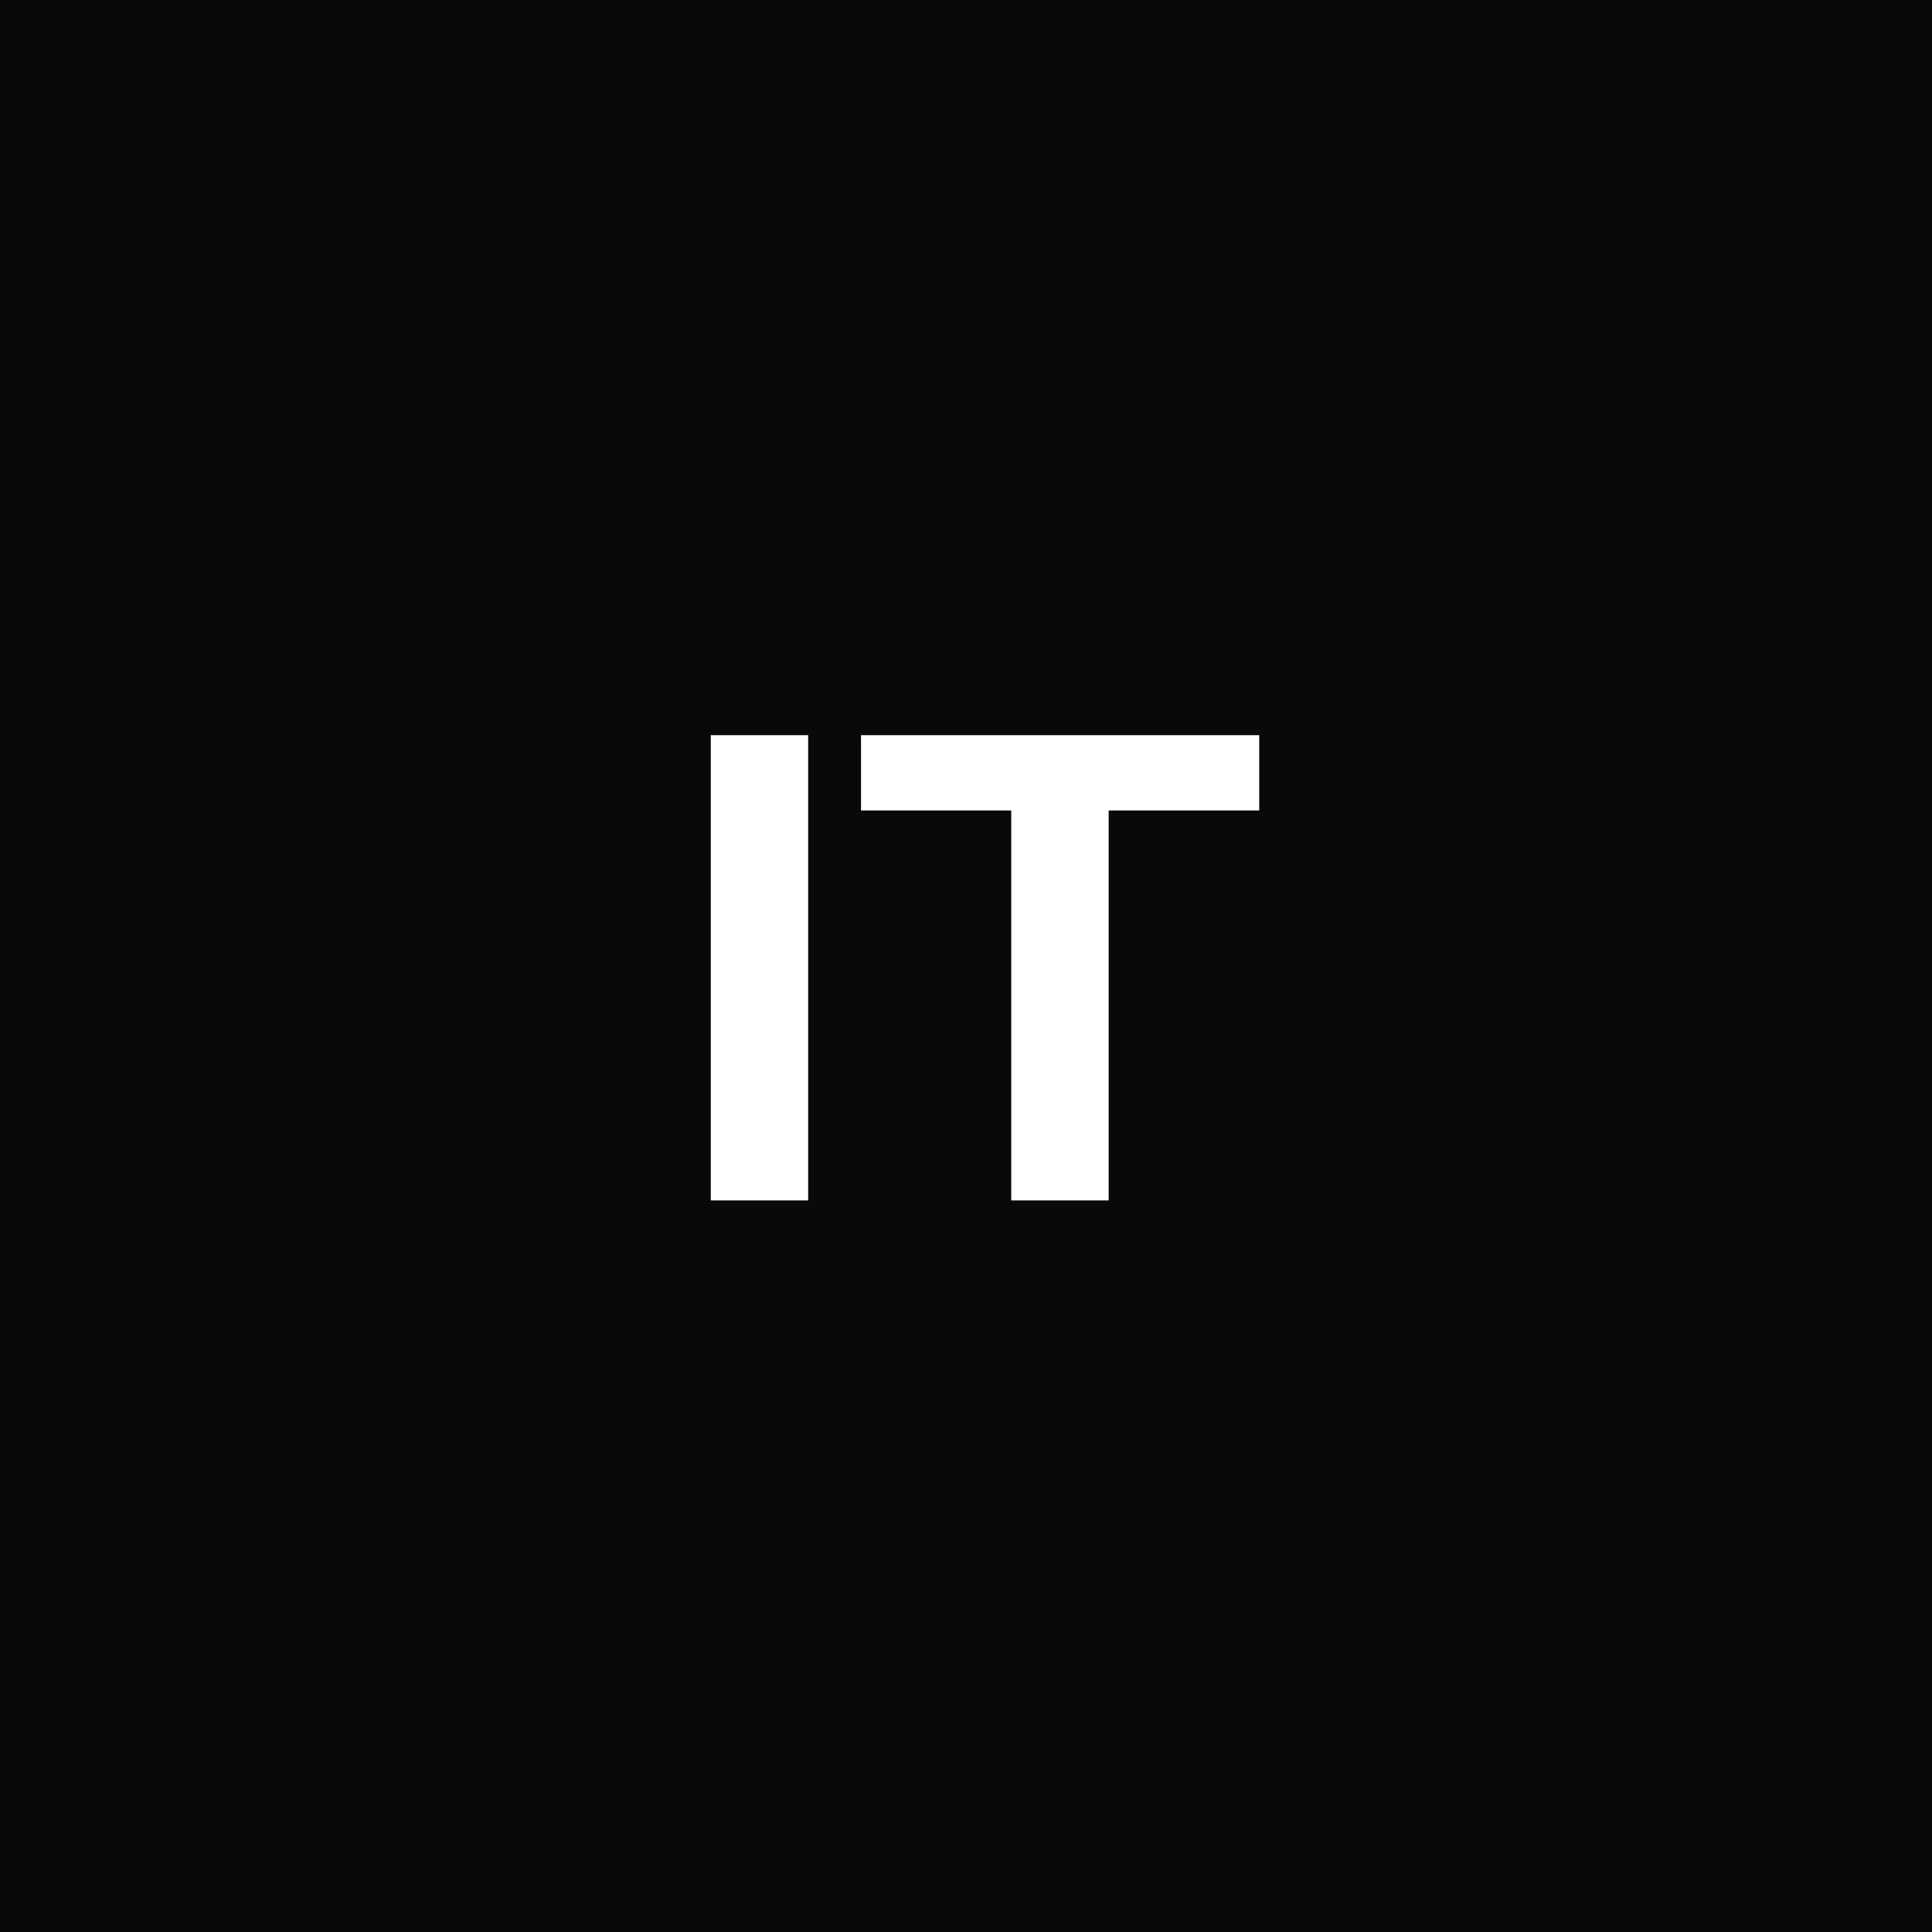
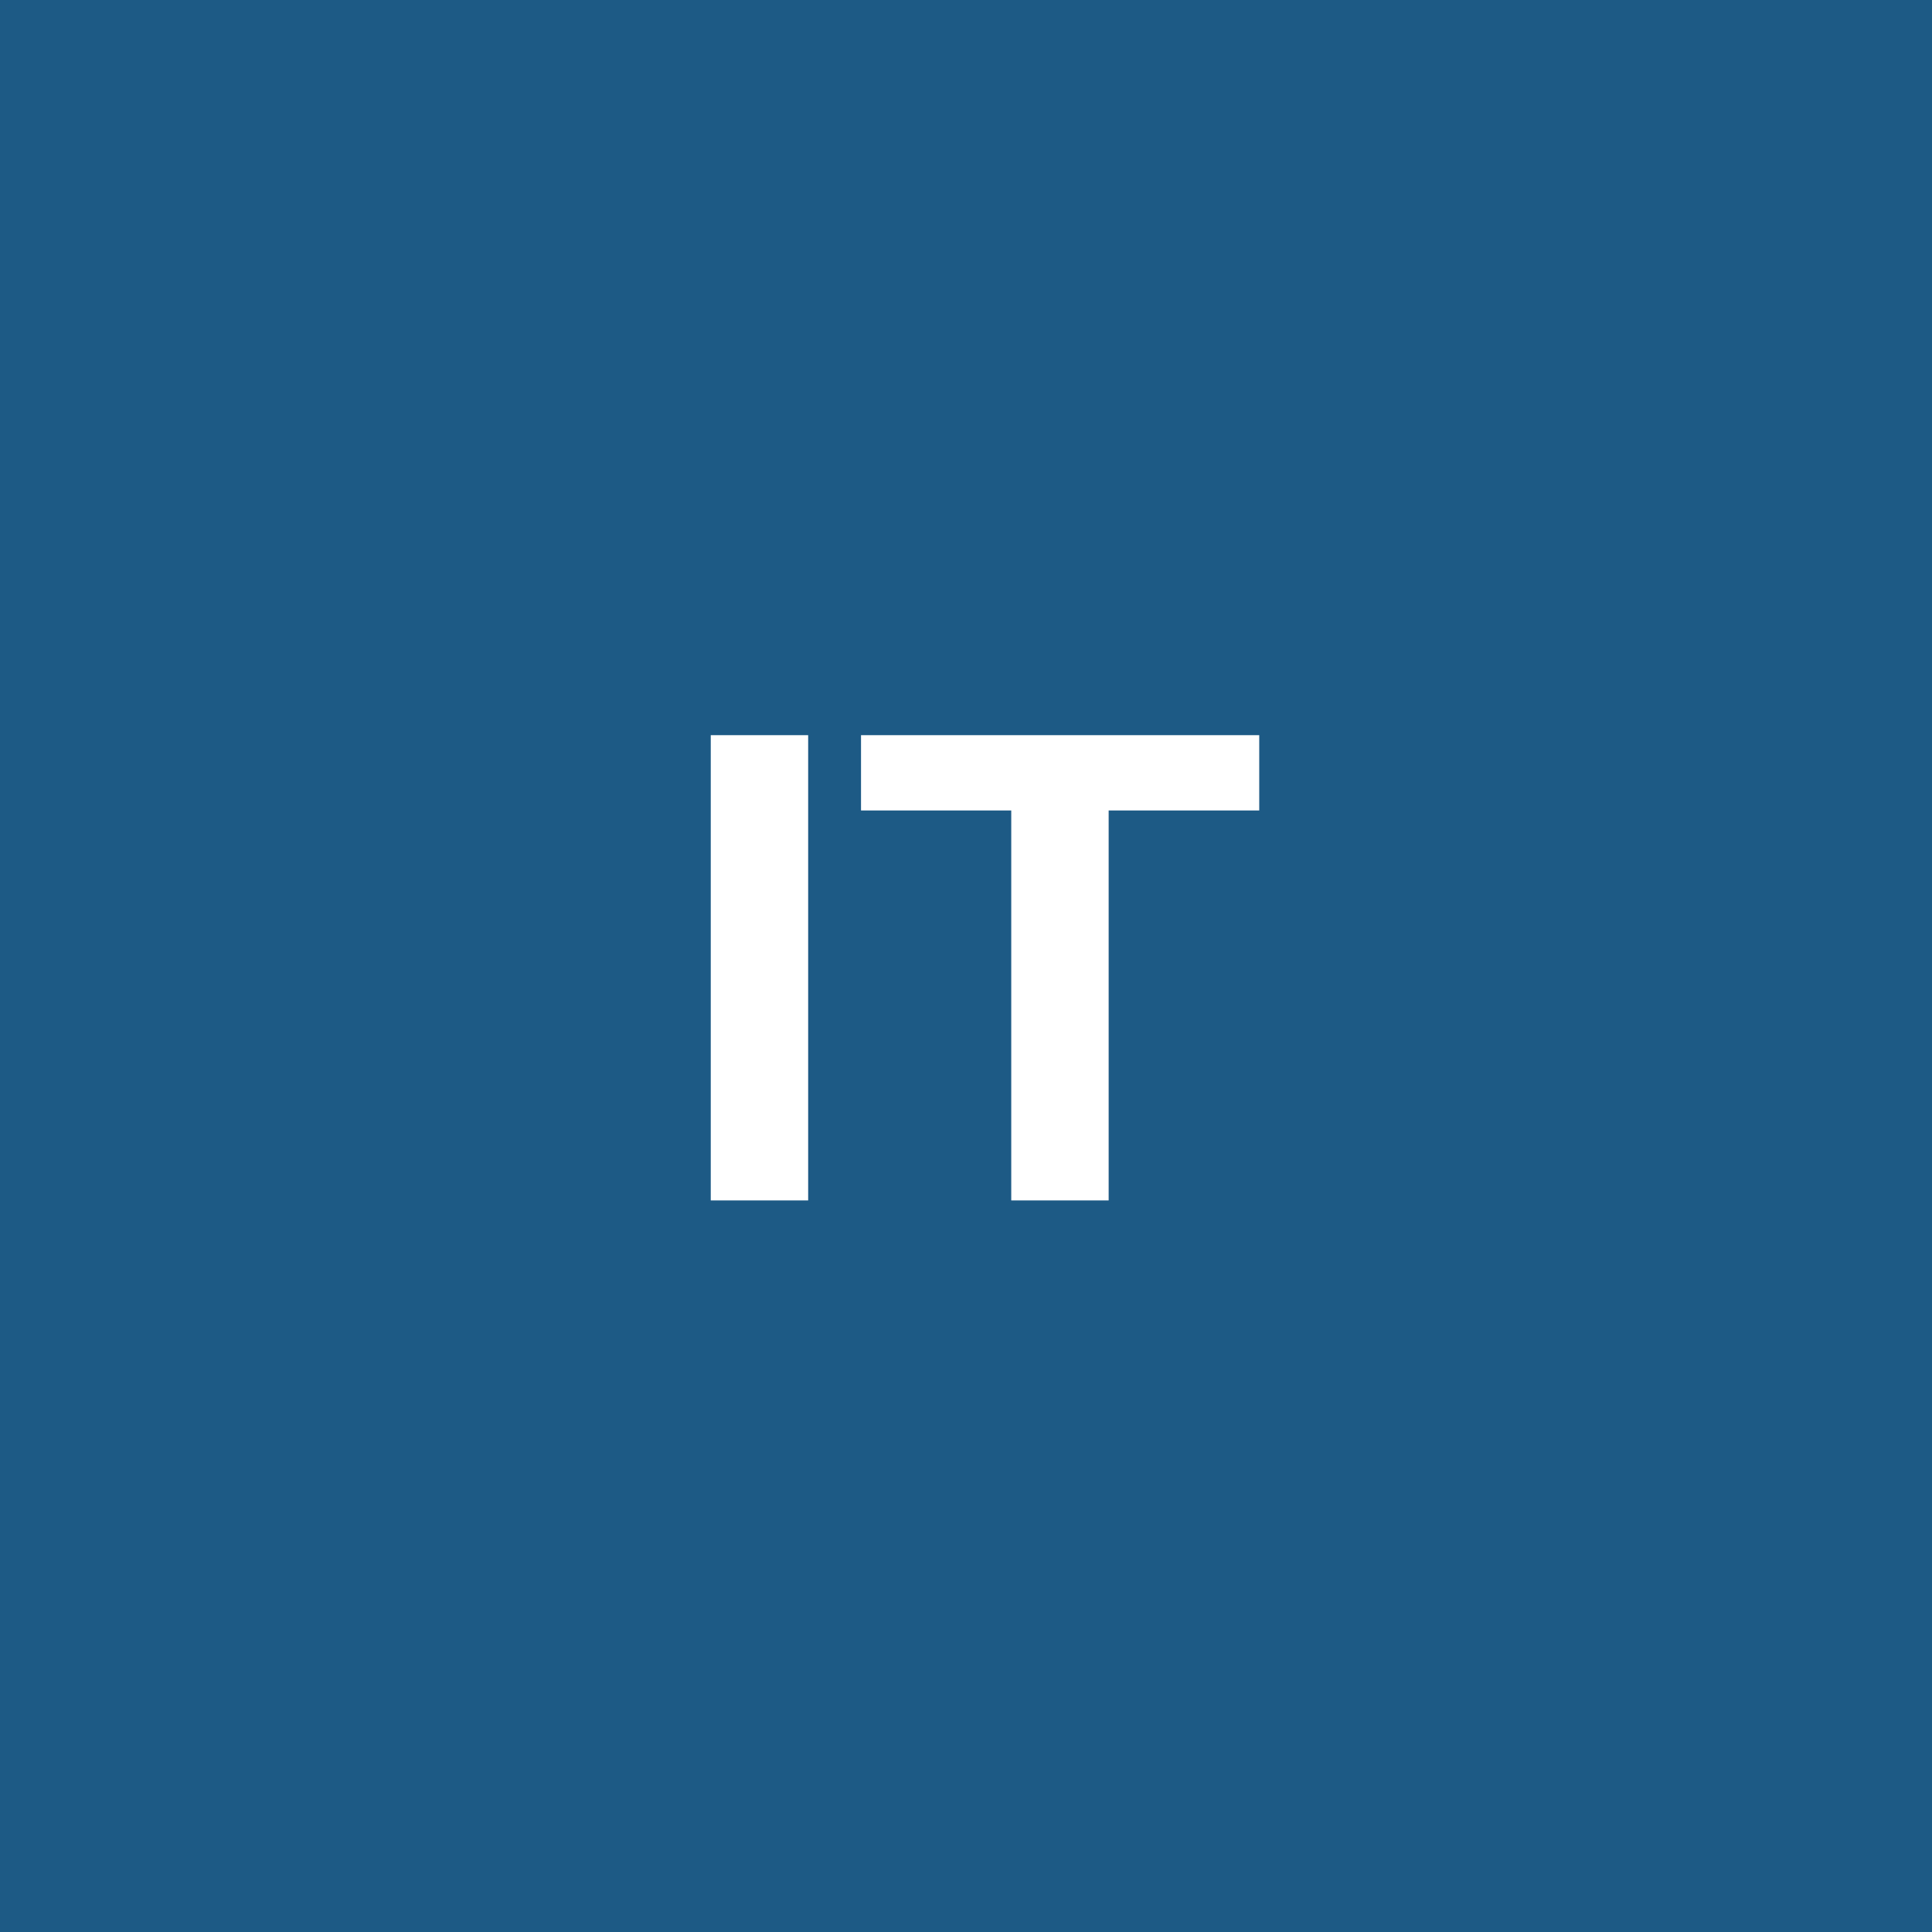
<svg xmlns="http://www.w3.org/2000/svg" width="512" height="512" viewBox="0 0 512 512">
  <defs>
    <style>
-       .bg { fill: #09090b; }
+       .bg { fill: #1D5A85; }
      .text { font-family: Arial, sans-serif; font-weight: bold; fill: #ffffff; font-size: 179.2px; text-anchor: middle; dominant-baseline: central; }
    </style>
  </defs>
  <rect class="bg" width="512" height="512" />
  <text class="text" x="256" y="256">IT</text>
</svg>
